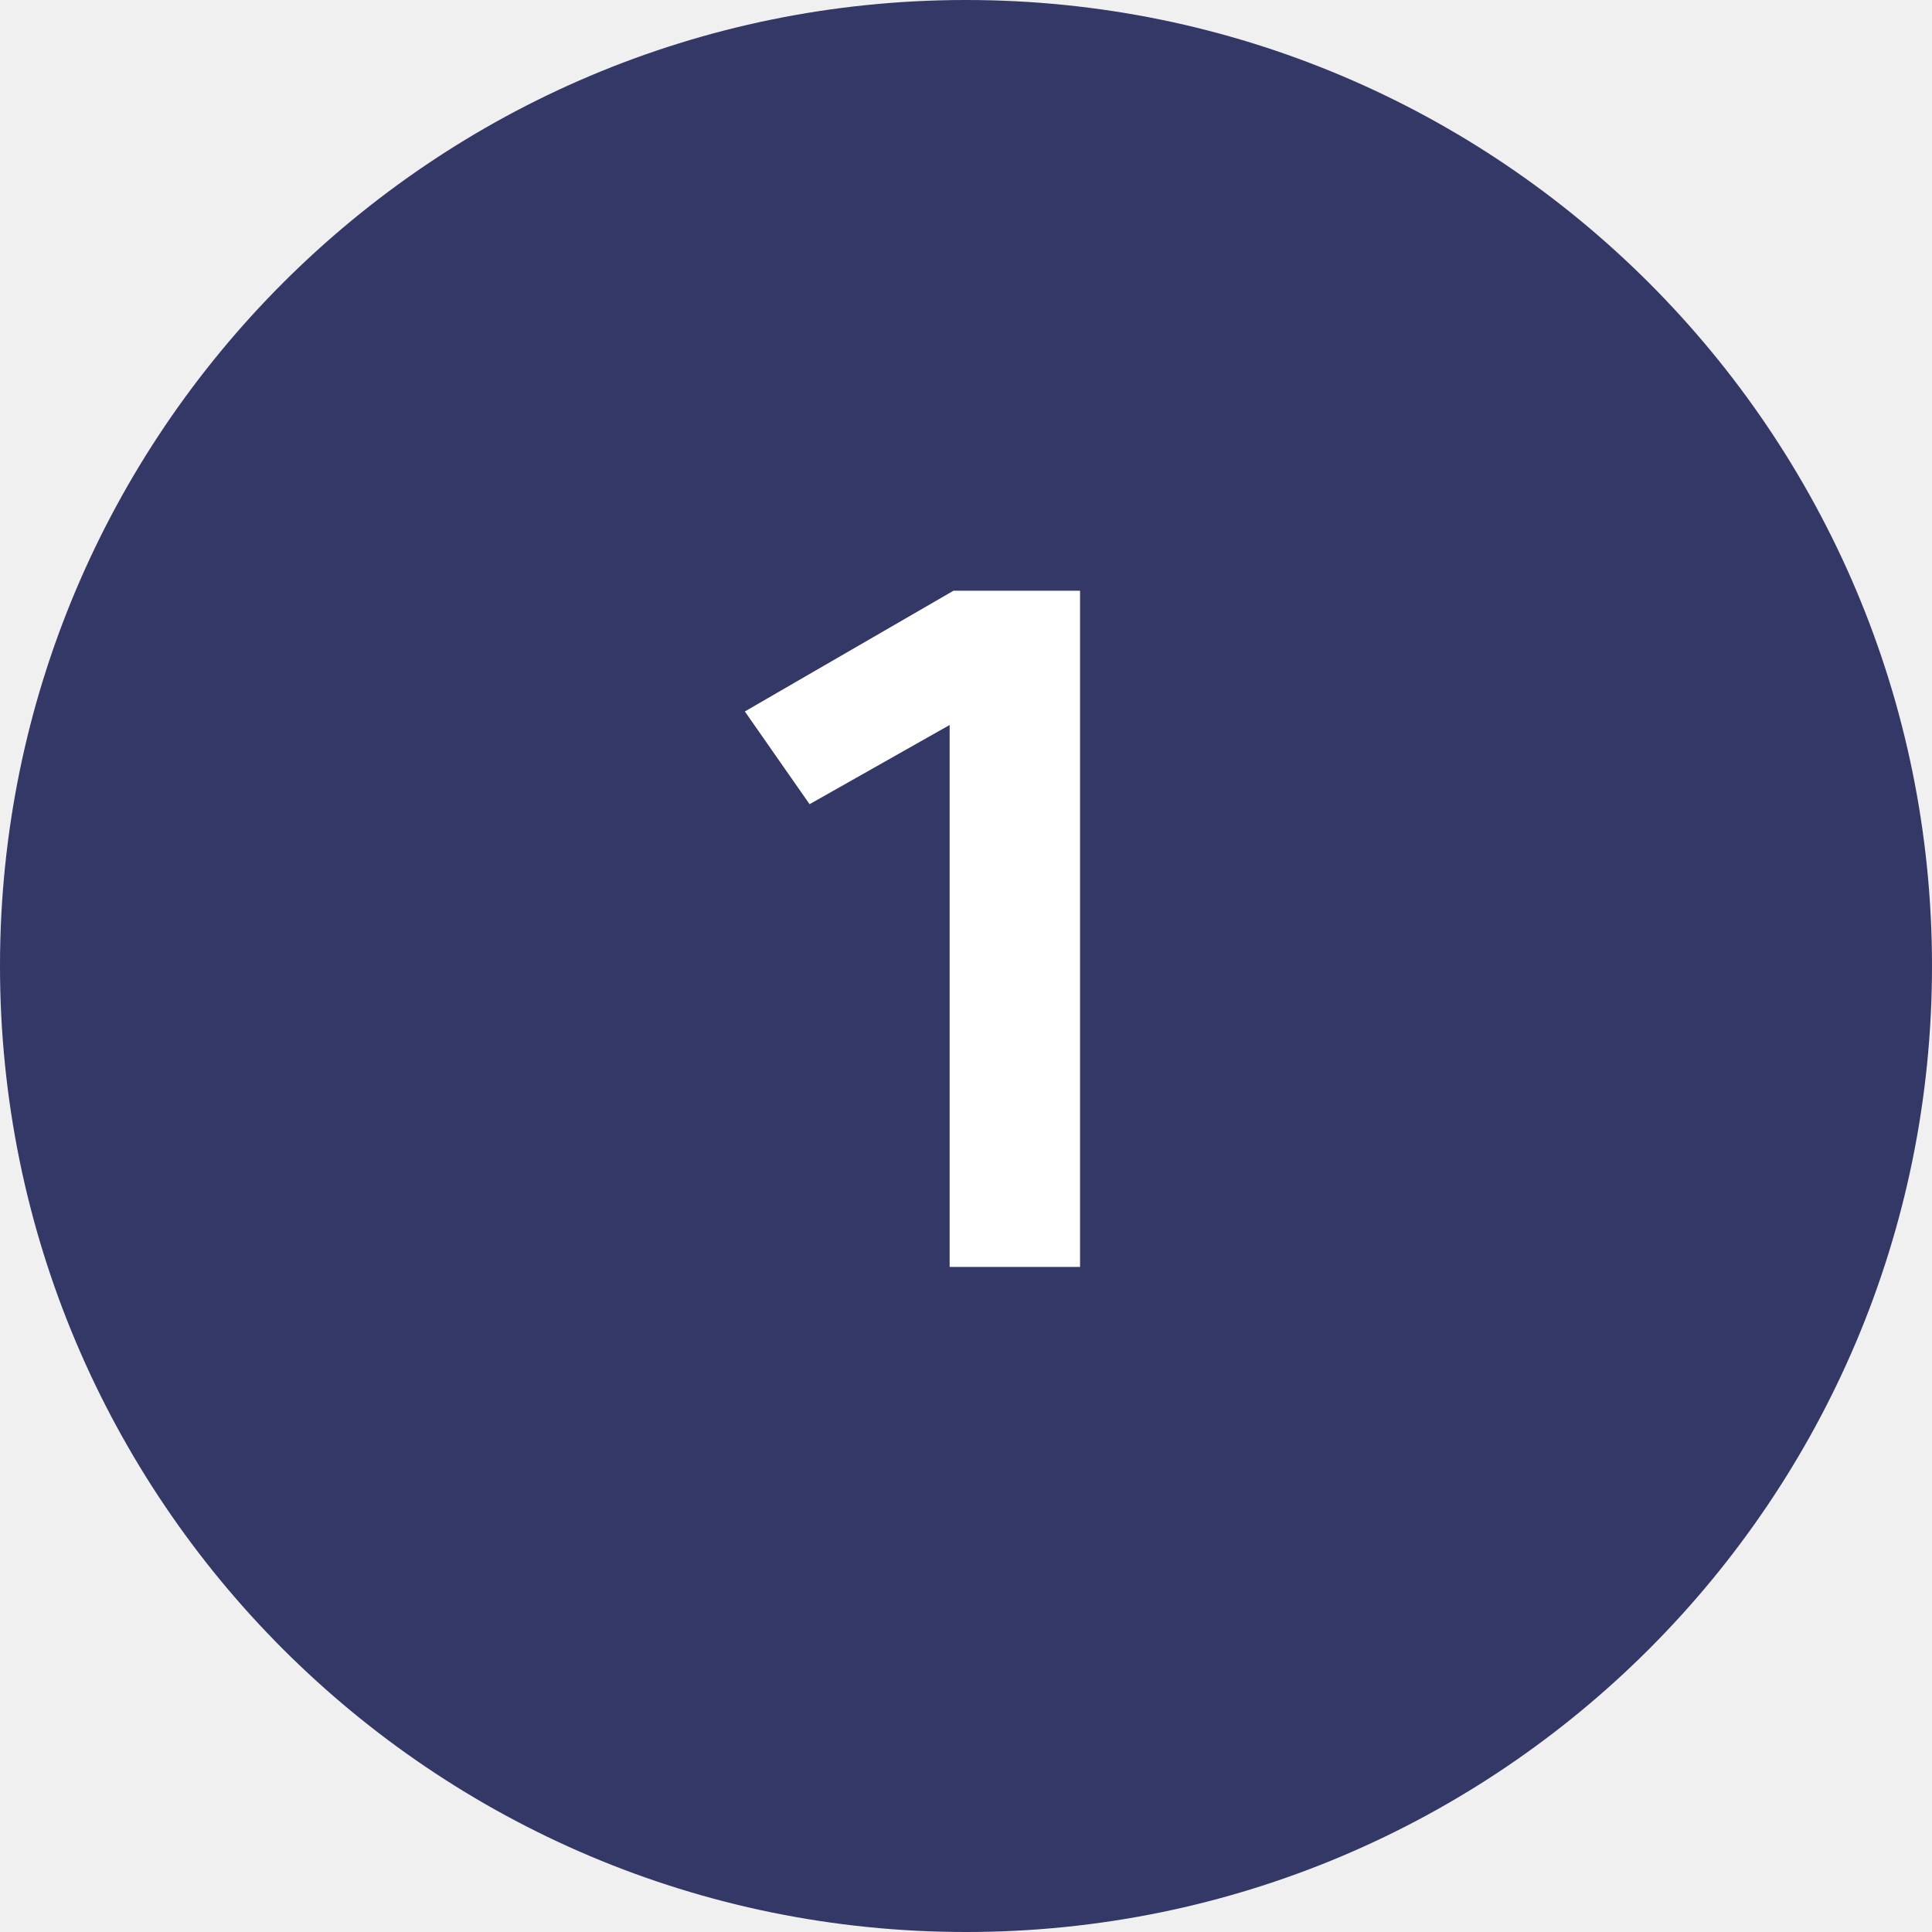
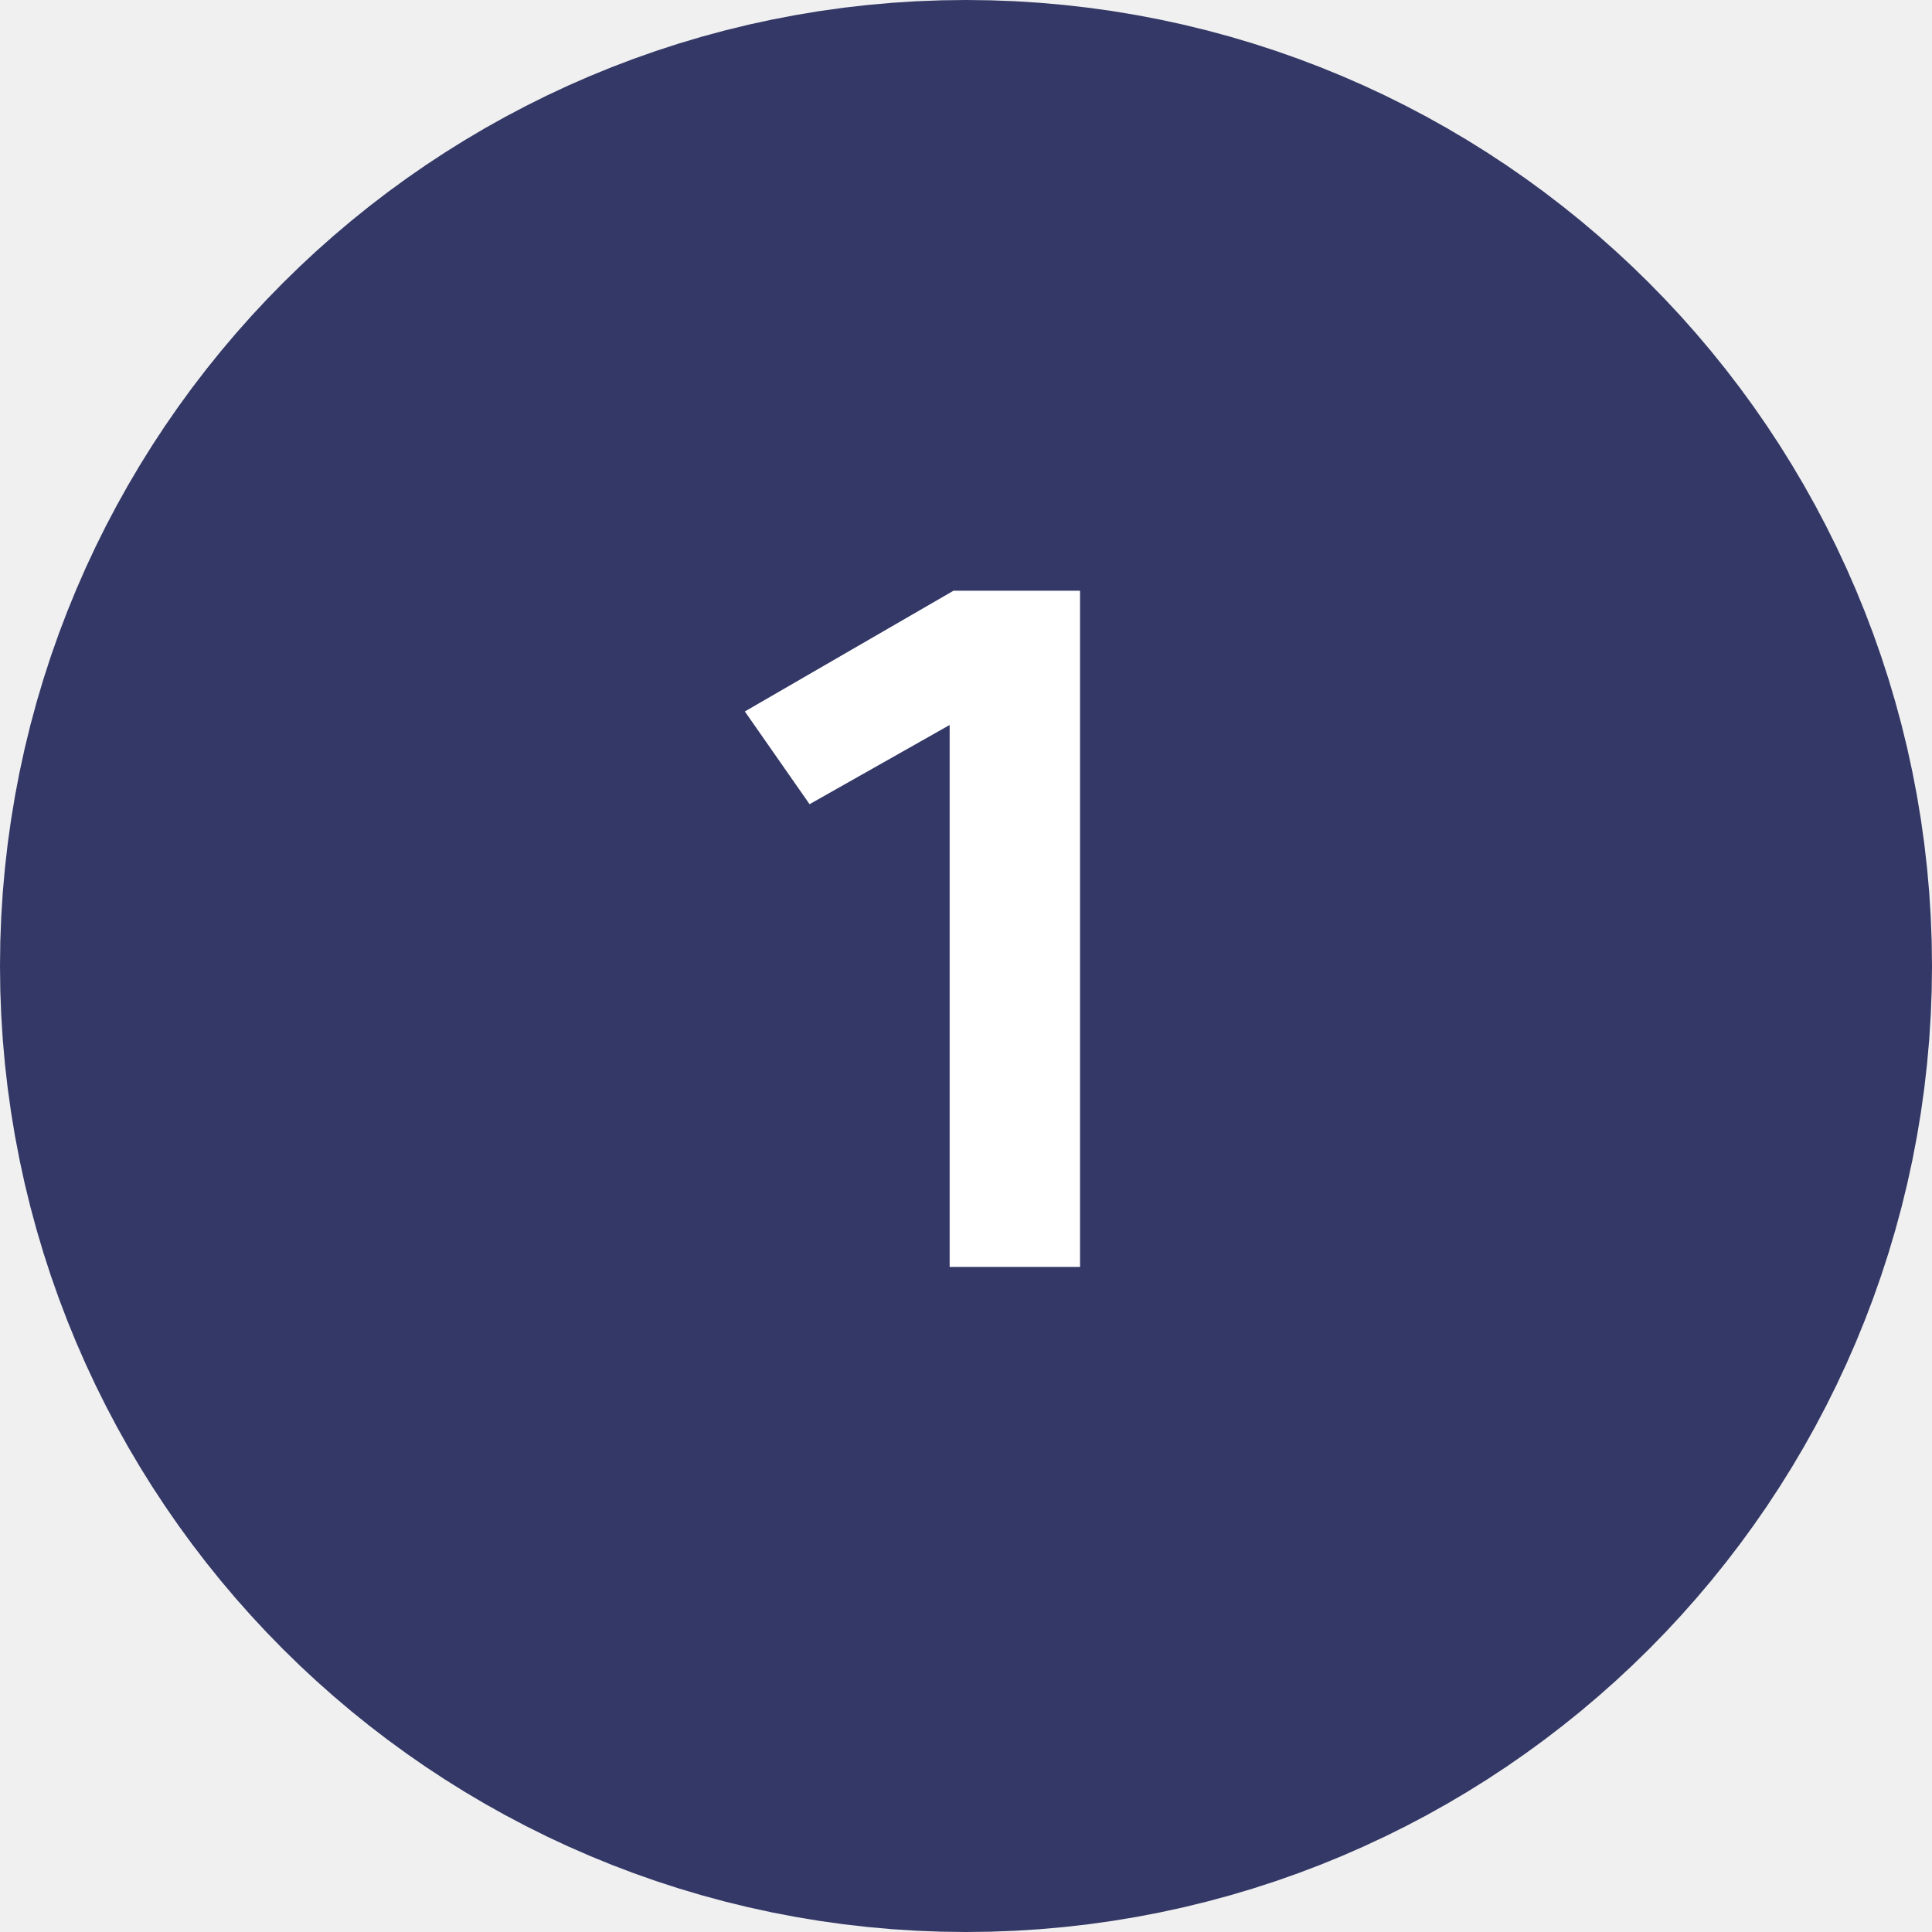
- <svg xmlns="http://www.w3.org/2000/svg" width="32" height="32" viewBox="0 0 32 32" fill="none">
-   <circle cx="16" cy="16" r="16" fill="#333866" />
-   <path d="M15.729 20.984H17.889V9.784H15.793L12.337 11.784L13.409 13.32L15.729 12.008V20.984Z" fill="white" />
+ <svg xmlns="http://www.w3.org/2000/svg" width="32" height="32" viewBox="0 0 32 32" stroke="#333866" fill="white">
+   <circle cx="16" cy="16" r="8" stroke-width="16" stroke="inherit" fill="none" />
+   <path d="M15.729 20.984H17.889V9.784H15.793L12.337 11.784L13.409 13.32L15.729 12.008V20.984Z" stroke="none" fill="inherit" />
</svg>
